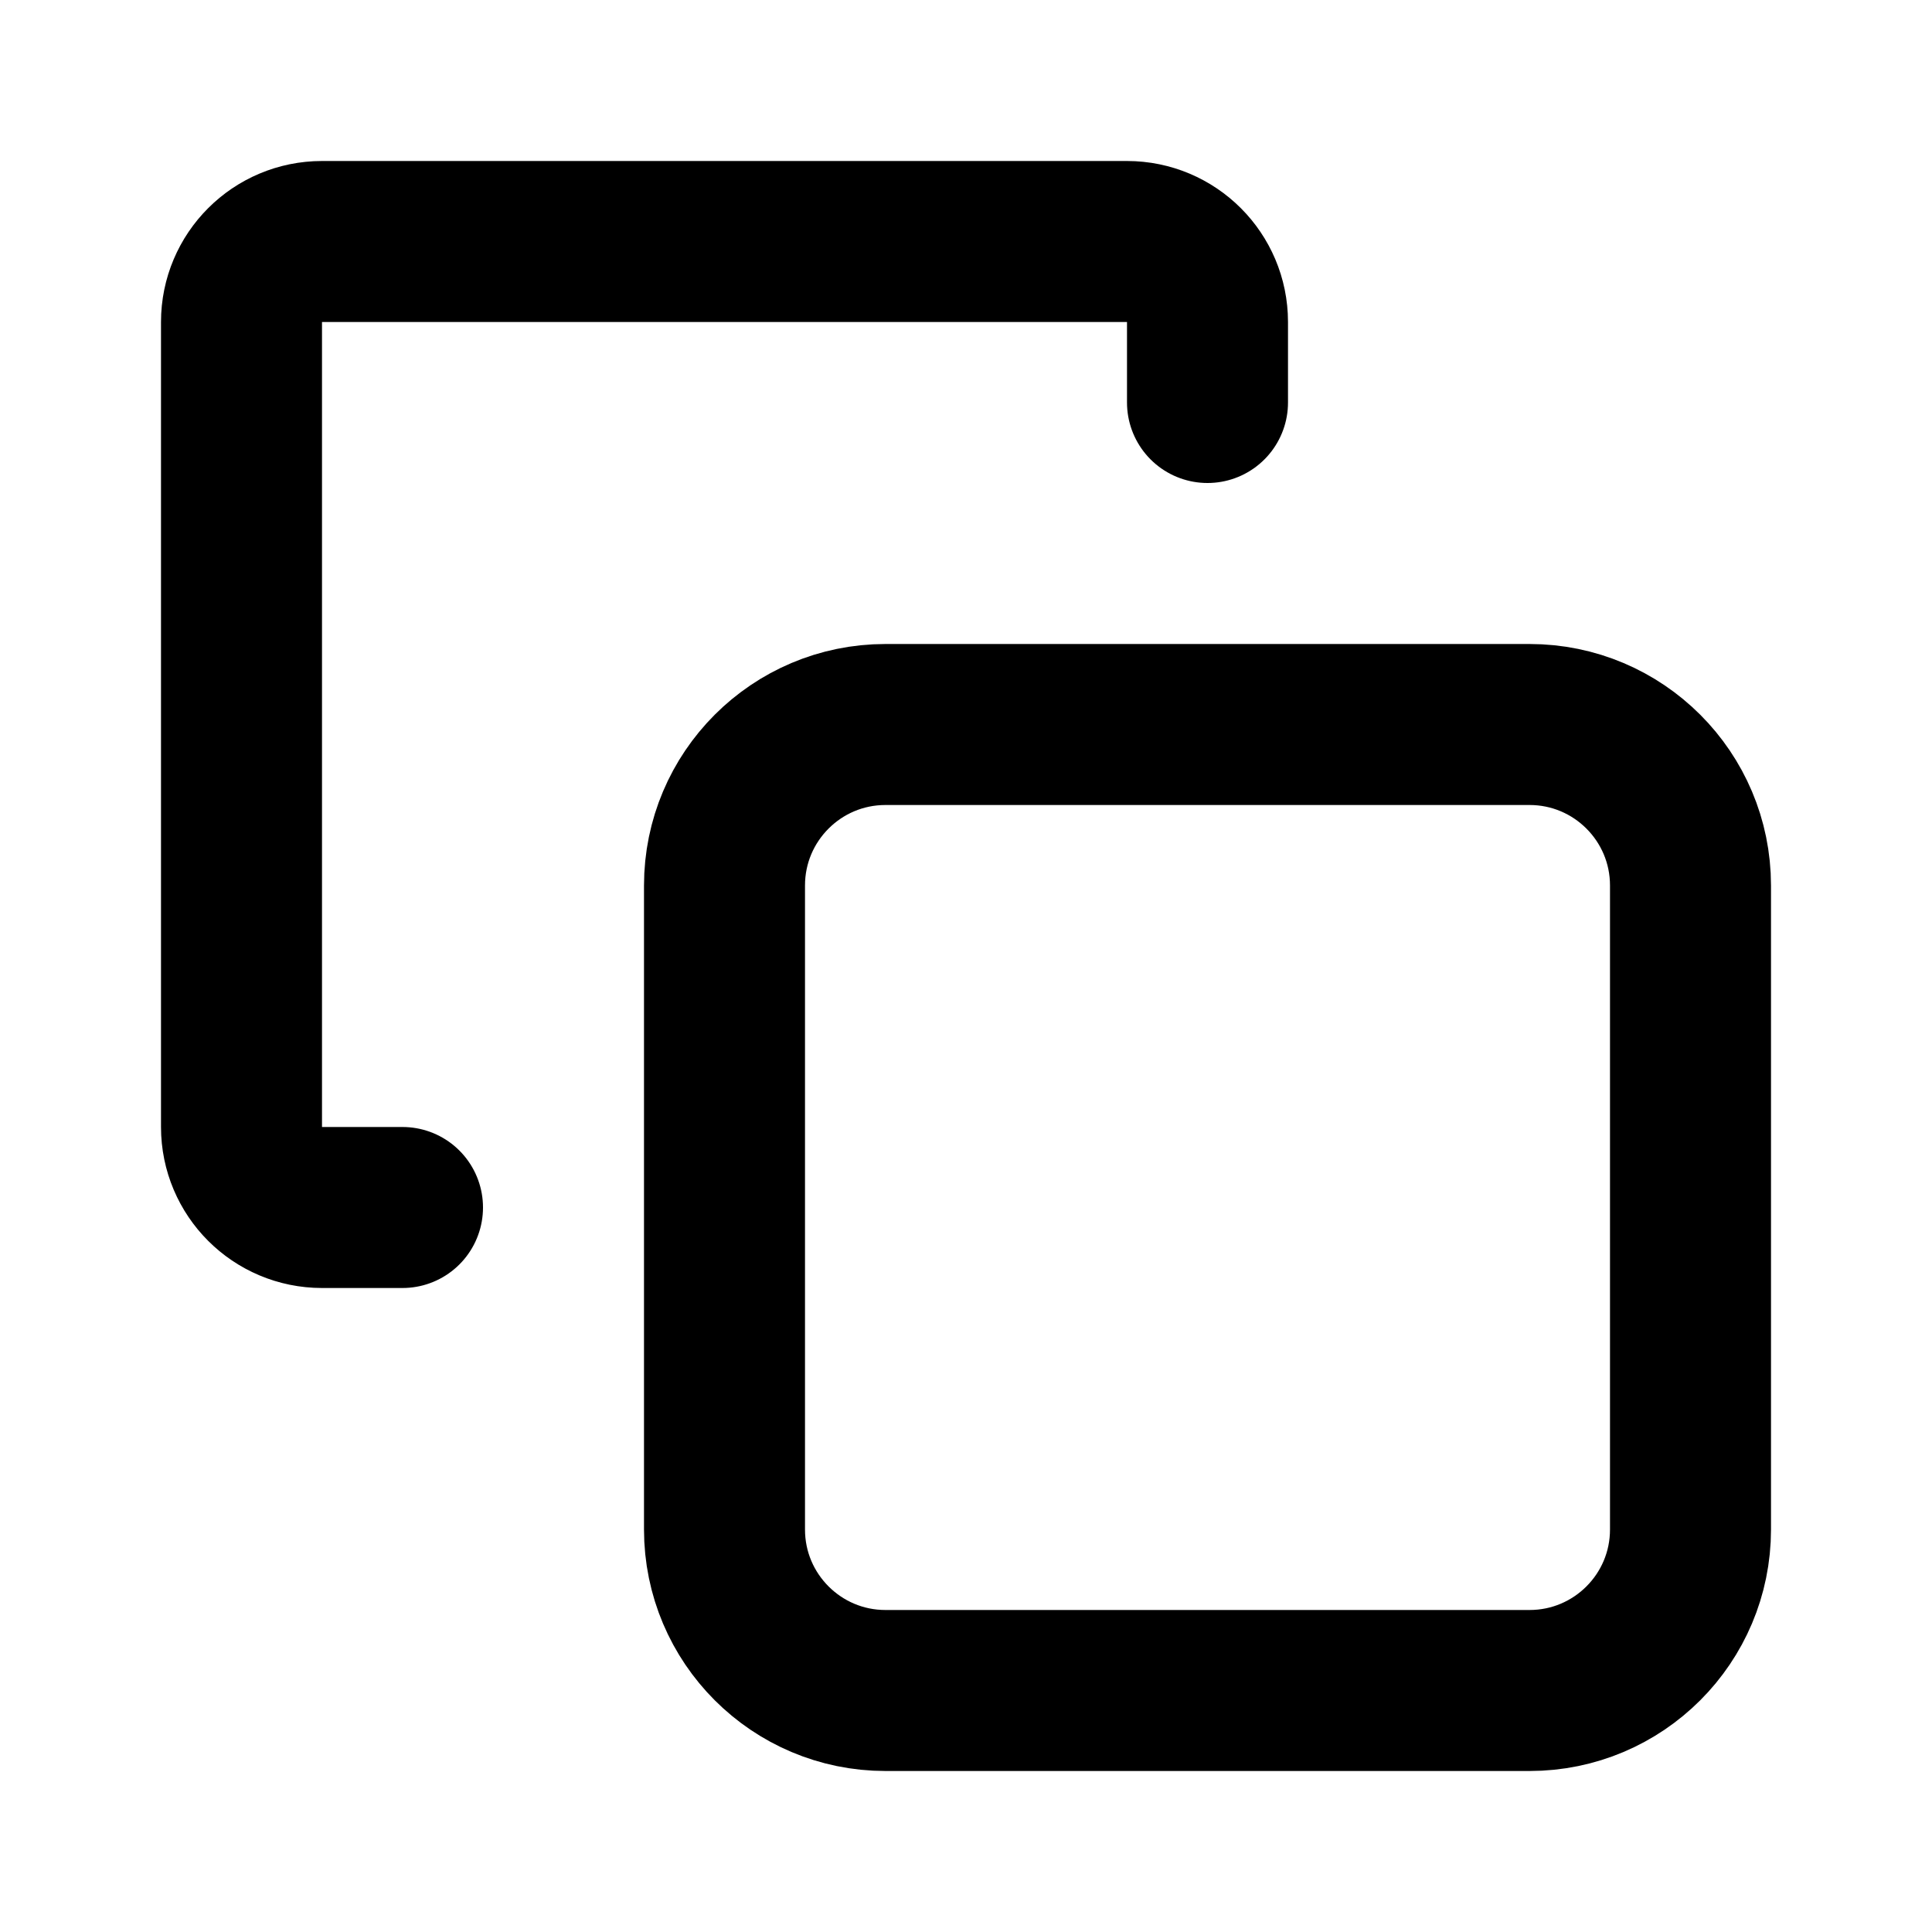
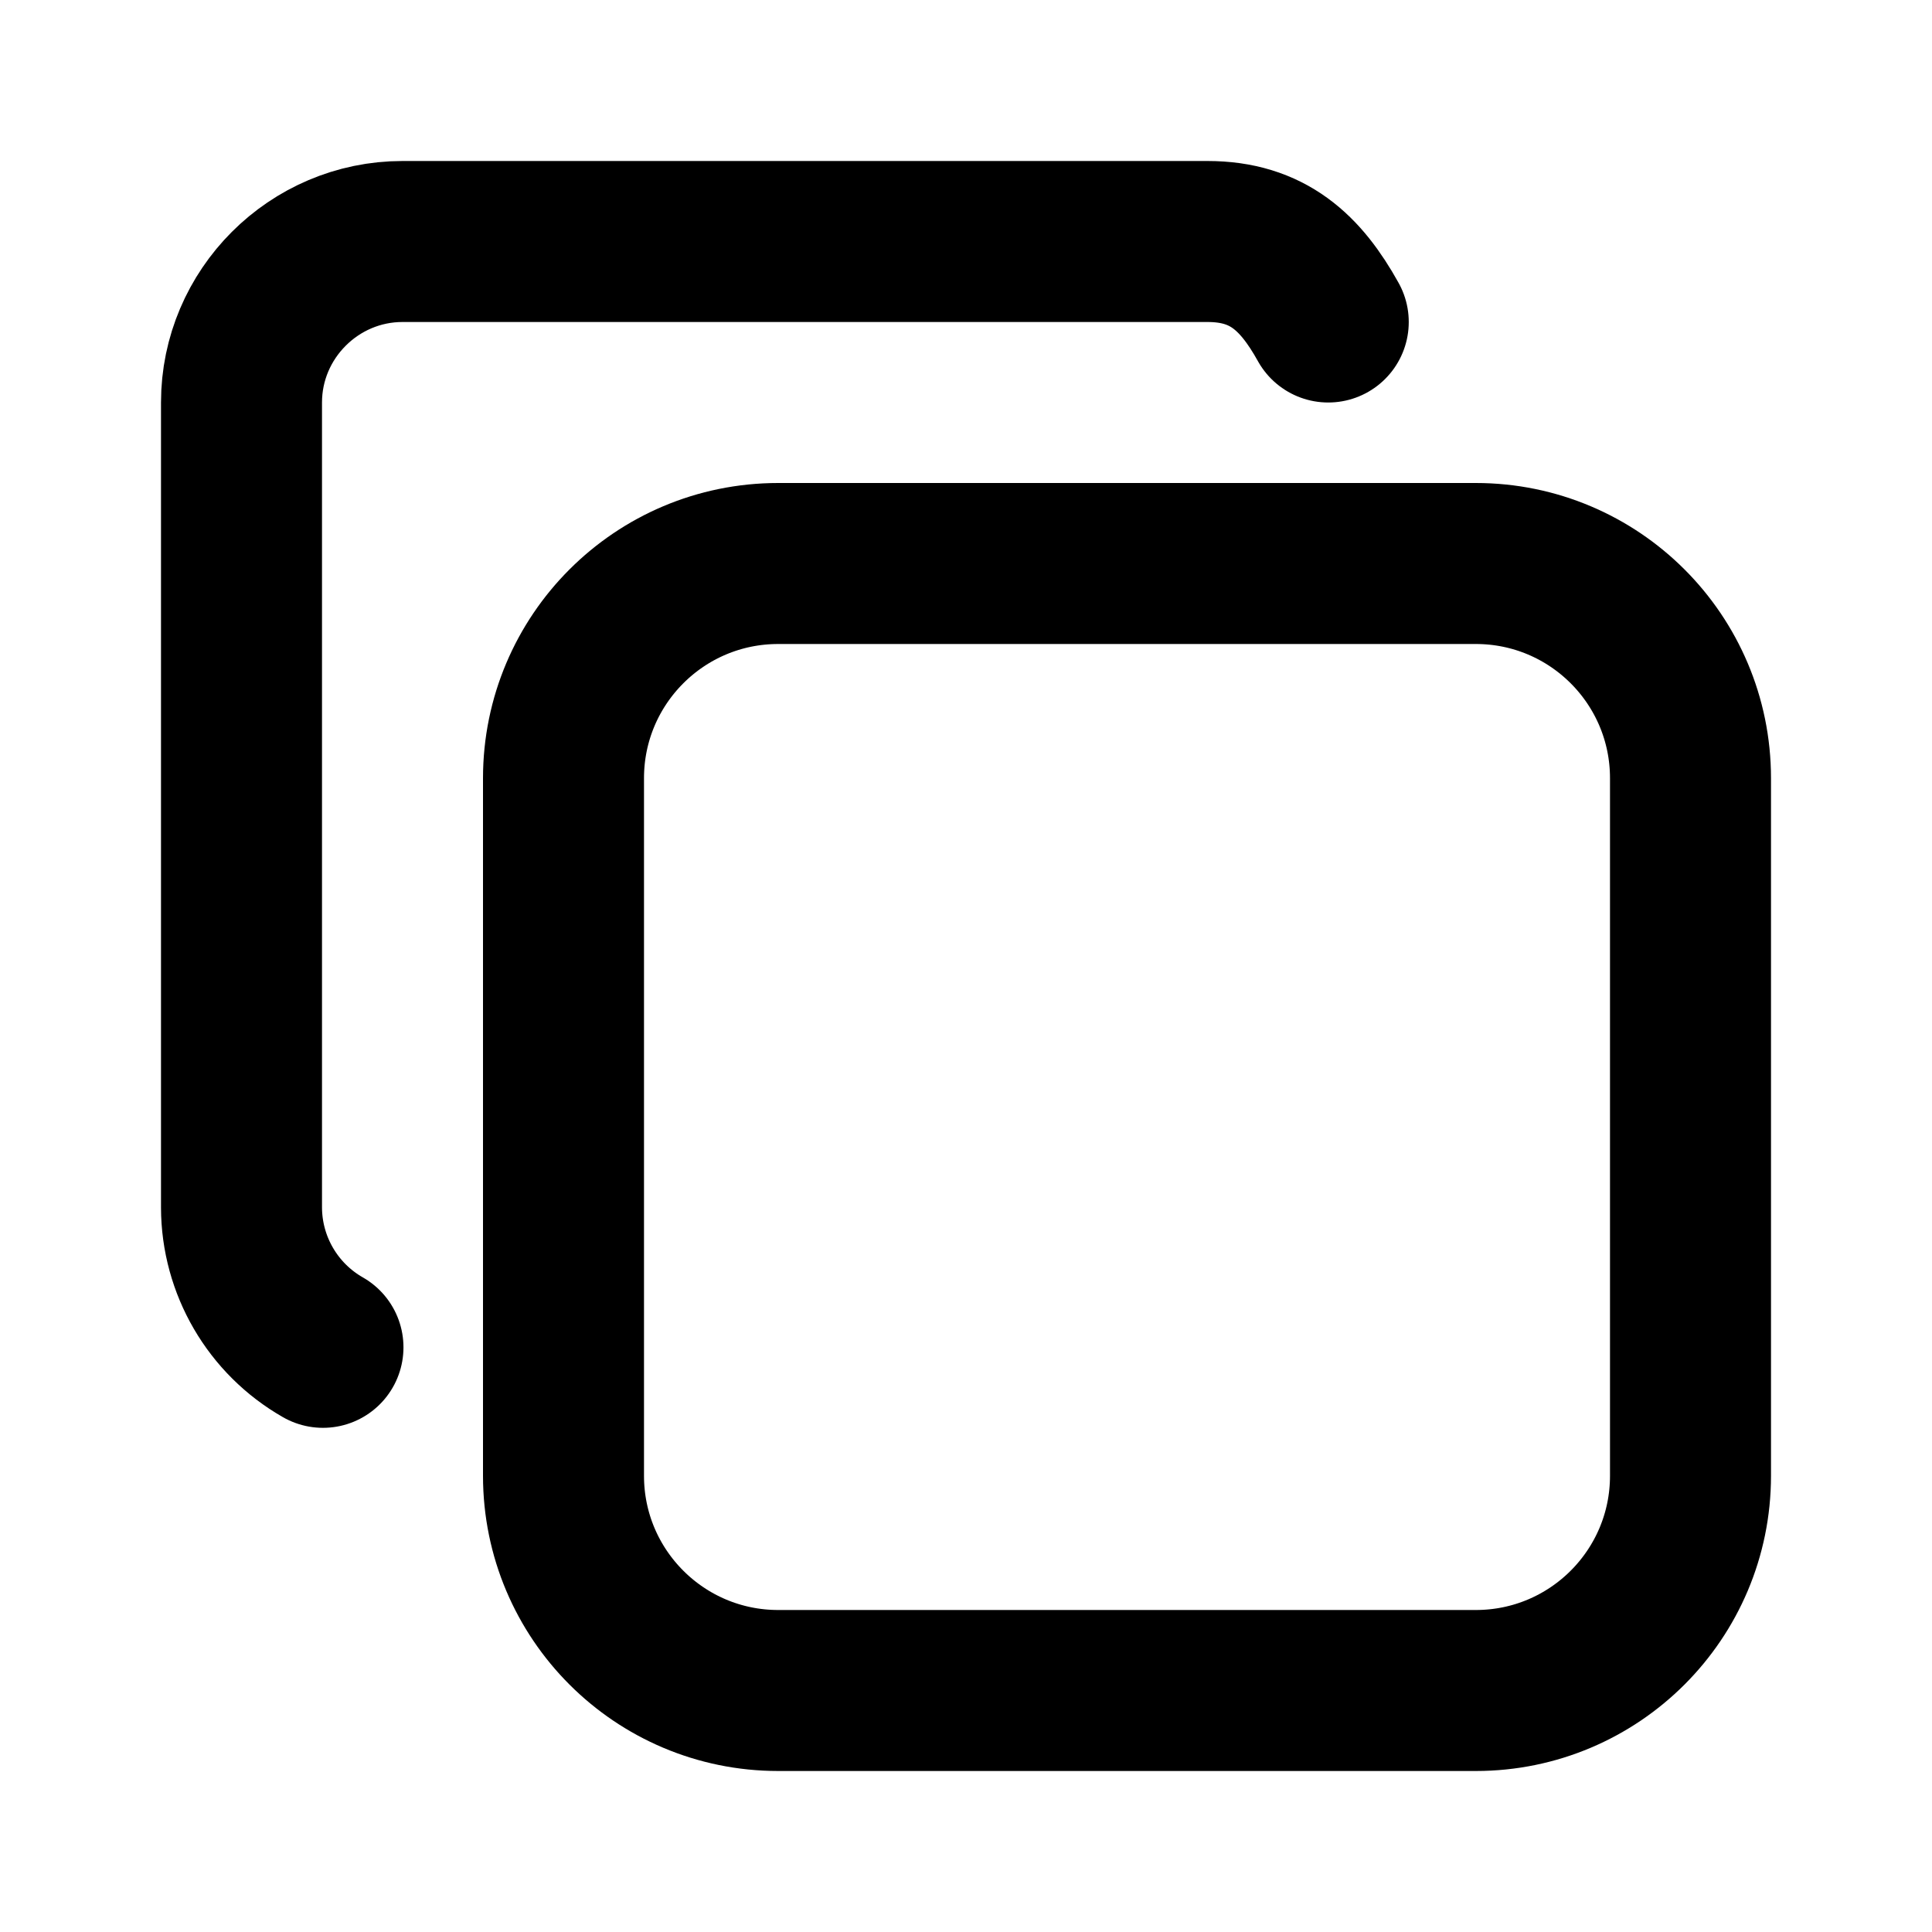
- <svg xmlns="http://www.w3.org/2000/svg" width="24" height="24" viewBox="0 0 24 24" fill="none" stroke="currentColor" stroke-width="2" stroke-linecap="round" stroke-linejoin="round">
-   <rect x="9" y="9" width="12" height="12" rx="2" />
-   <path d="M5 15H4a1 1 0 0 1-1-1V4a1 1 0 0 1 1-1h10a1 1 0 0 1 1 1v1" />
+ <svg xmlns="http://www.w3.org/2000/svg" width="24" height="24" viewBox="0 0 24 24" fill="none" stroke="currentColor" stroke-width="2" stroke-linecap="round" stroke-linejoin="round" class="icon icon-tabler icons-tabler-outline icon-tabler-copy">
+   <path stroke="none" d="M0 0h24v24H0z" fill="none" />
+   <path d="M7 7m0 2.667a2.667 2.667 0 0 1 2.667 -2.667h8.666a2.667 2.667 0 0 1 2.667 2.667v8.666a2.667 2.667 0 0 1 -2.667 2.667h-8.666a2.667 2.667 0 0 1 -2.667 -2.667z" />
+   <path d="M4.012 16.737a2.005 2.005 0 0 1 -1.012 -1.737v-10c0 -1.1 .9 -2 2 -2h10c.75 0 1.158 .385 1.5 1" />
</svg>
